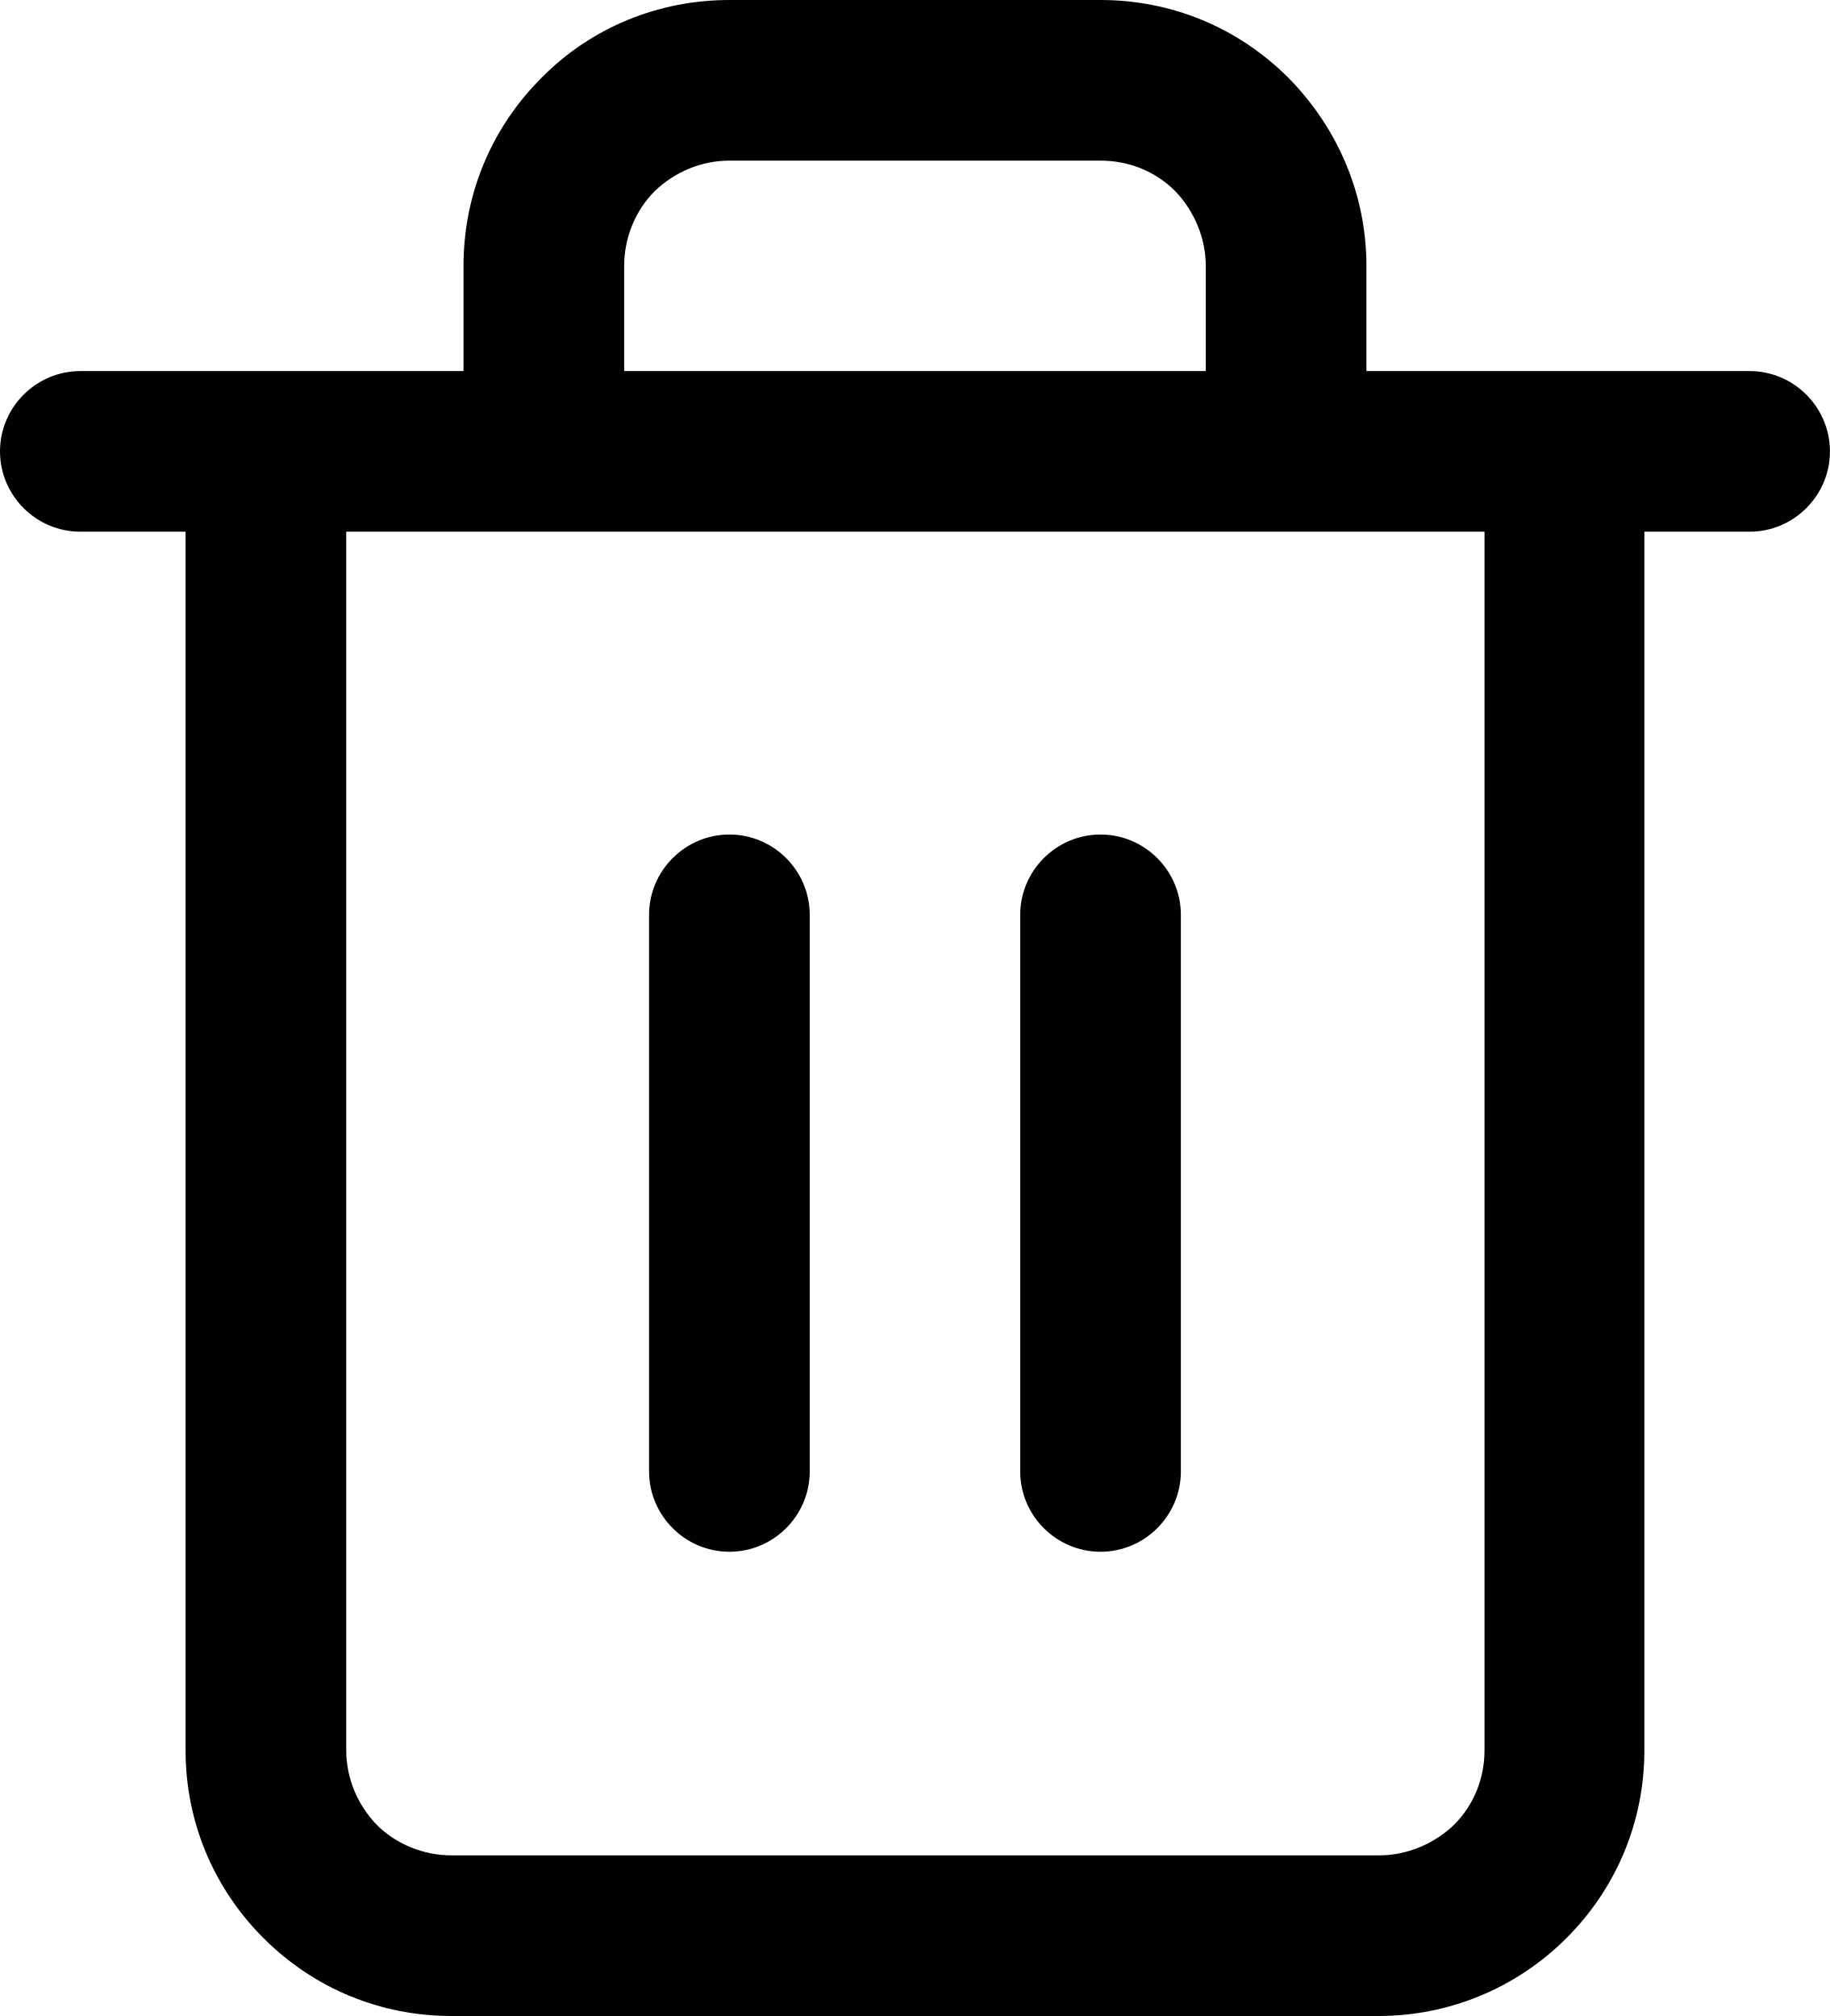
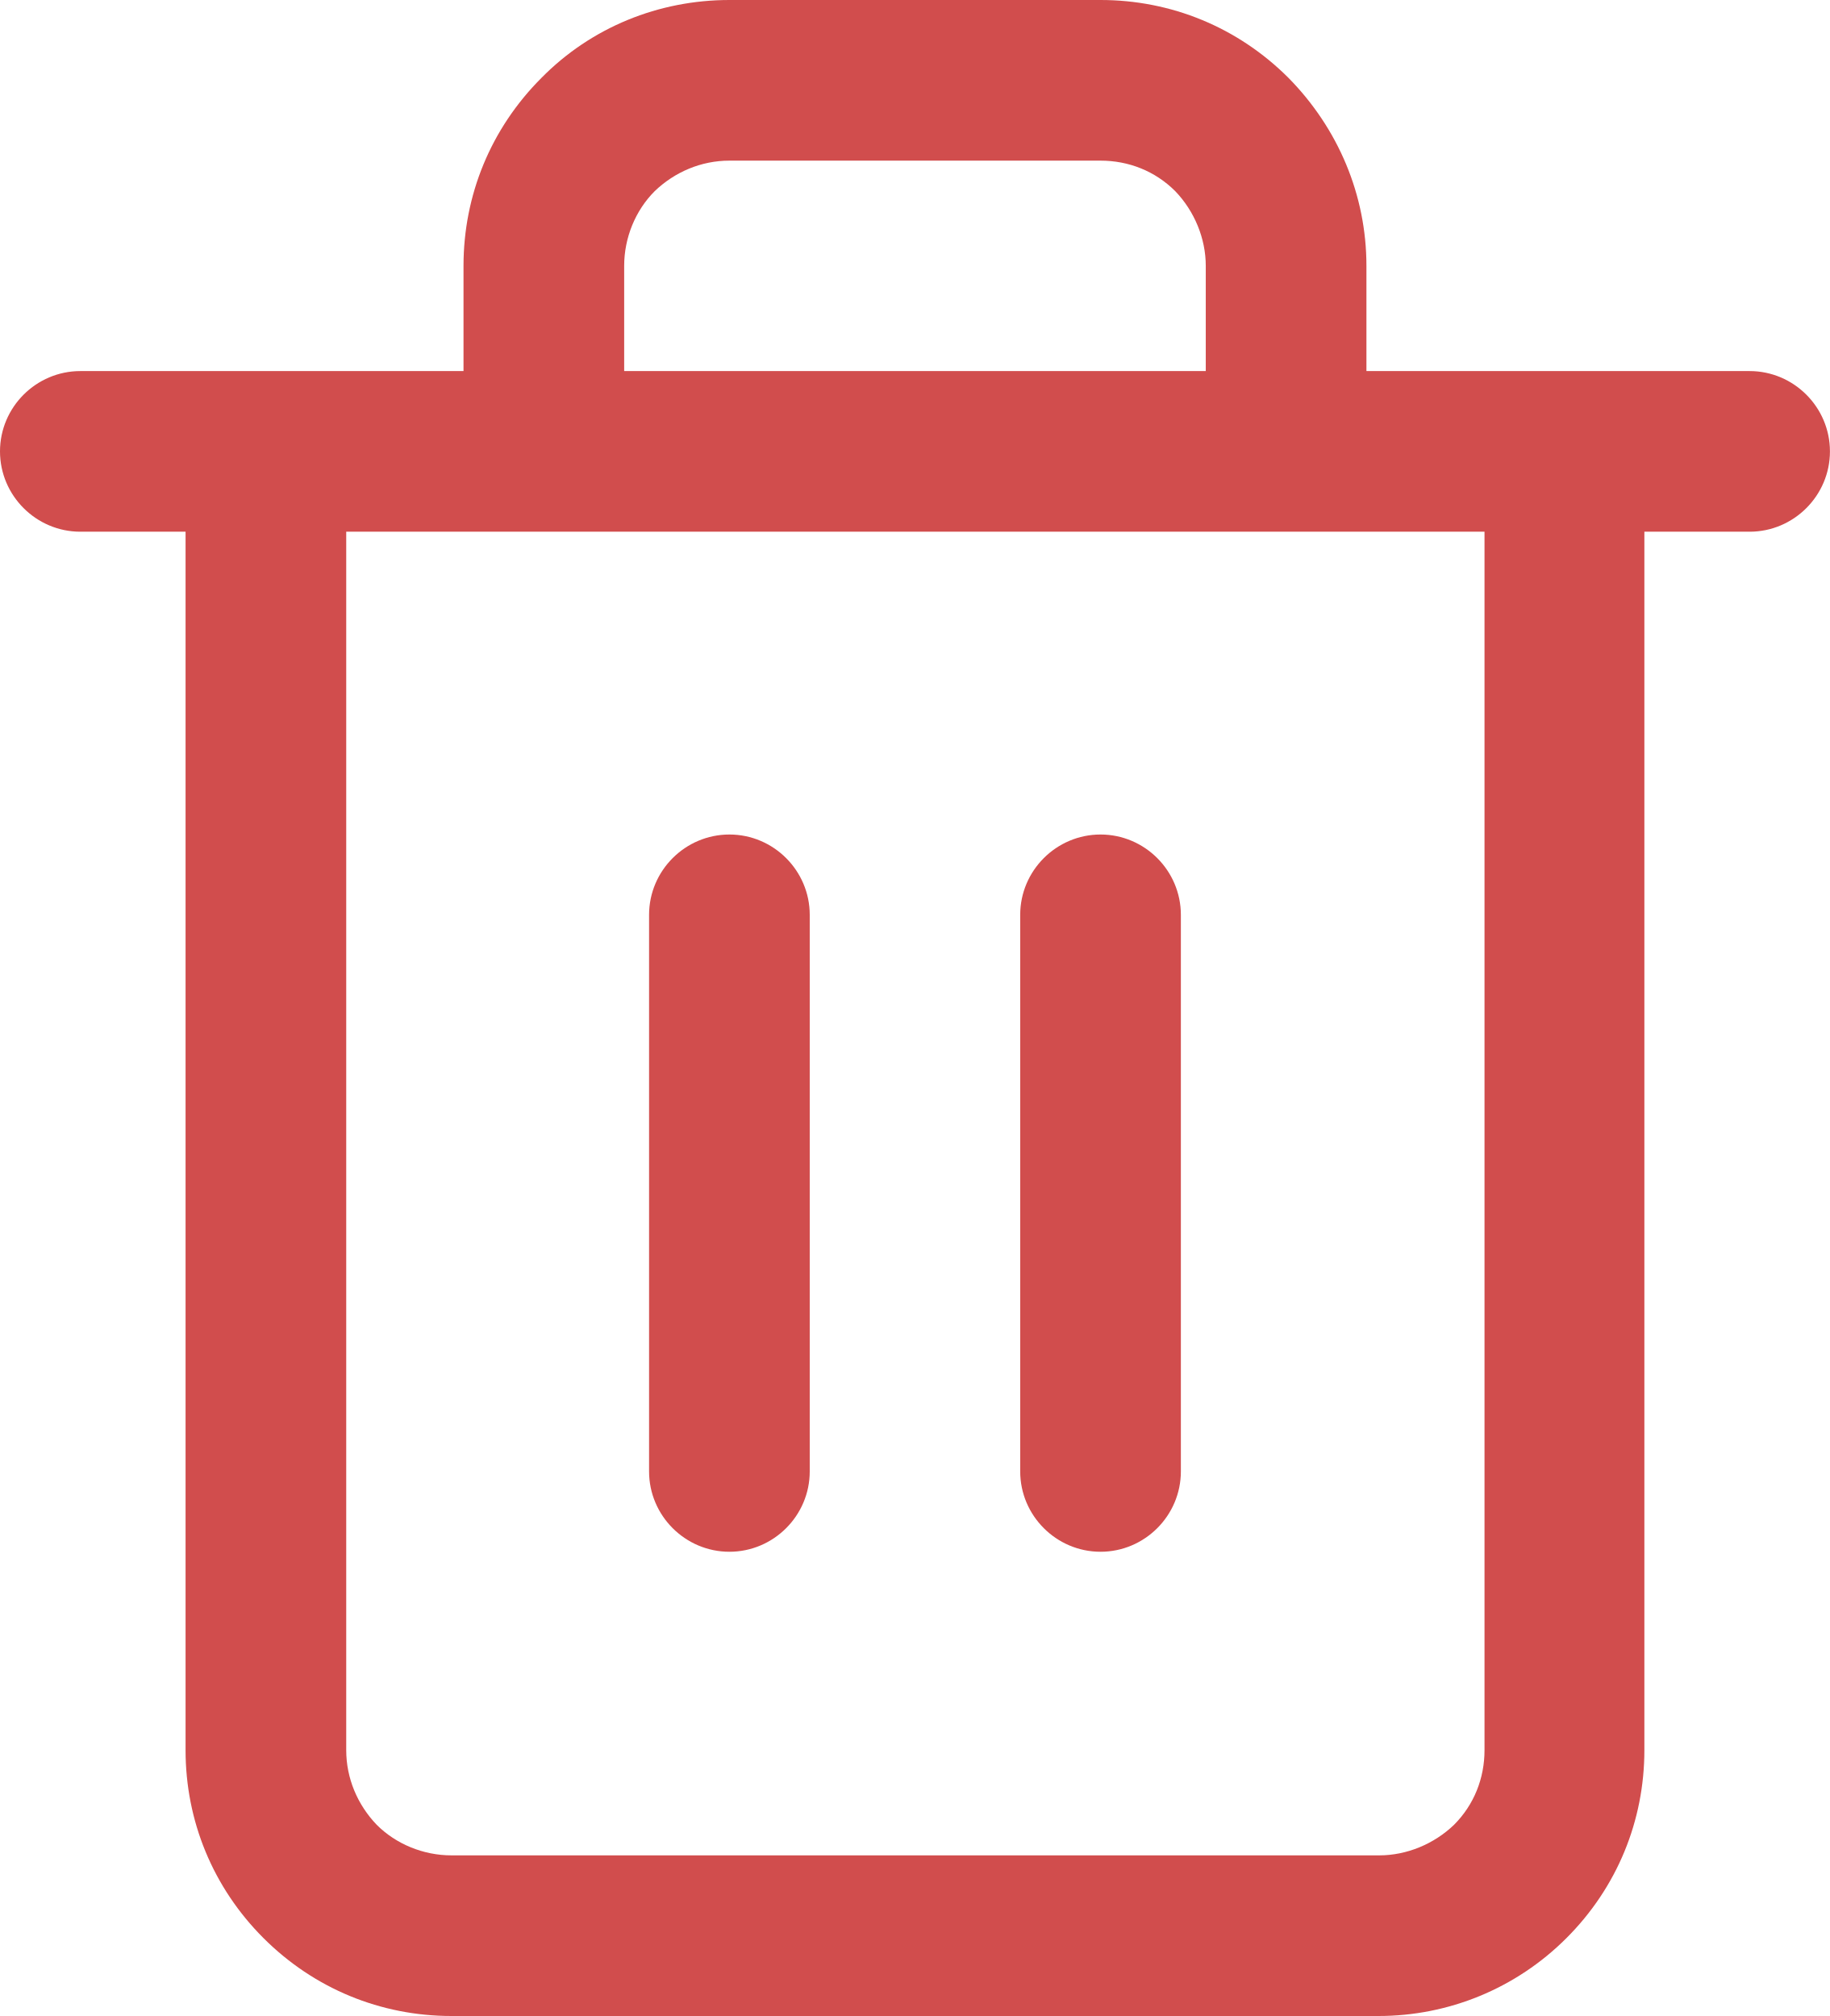
- <svg xmlns="http://www.w3.org/2000/svg" id="Capa_1" data-name="Capa 1" viewBox="0 0 22.78 25.1">
+ <svg xmlns="http://www.w3.org/2000/svg" id="Capa_1" version="1.1" viewBox="0 0 22.78 25.1">
  <defs>
    <style>
-       .cls-1 {
-         fill: #010101;
+       .st0 {
+         fill: #d14d4d;
      }
    </style>
  </defs>
-   <path class="cls-1" d="M17.17,25.1H5.62c-.88,0-1.71-.34-2.34-.97s-.97-1.46-.97-2.34V6.62H1c-.55,0-1-.45-1-1s.45-1,1-1h4.77v-1.31c0-.88.34-1.71.97-2.34.62-.63,1.46-.97,2.34-.97h4.62c.88,0,1.71.34,2.34.97.62.63.97,1.46.97,2.34v1.31h4.77c.55,0,1,.45,1,1s-.45,1-1,1h-1.31v15.17c0,.88-.34,1.71-.97,2.34s-1.47.97-2.34.97ZM4.31,6.62v15.17c0,.35.14.68.38.93.24.24.58.38.93.38h11.55c.34,0,.68-.14.93-.38.25-.25.38-.58.38-.93V6.62H4.31ZM7.77,4.62h7.24v-1.31c0-.34-.14-.68-.38-.93-.25-.25-.58-.38-.93-.38h-4.62c-.35,0-.68.14-.93.38-.24.24-.38.58-.38.93v1.31ZM13.7,19.32c-.55,0-1-.45-1-1v-6.93c0-.55.45-1,1-1s1,.45,1,1v6.93c0,.55-.45,1-1,1ZM9.08,19.32c-.55,0-1-.45-1-1v-6.93c0-.55.45-1,1-1s1,.45,1,1v6.93c0,.55-.45,1-1,1Z" />
+   <path class="st0" d="M17.17,25.1H5.62c-.88,0-1.71-.34-2.34-.97s-.97-1.46-.97-2.34V6.62h-1.31c-.55,0-1-.45-1-1s.45-1,1-1h4.77v-1.31c0-.88.34-1.71.97-2.34C7.36.34,8.2,0,9.08,0h4.62C14.58,0,15.41.34,16.04.97c.62.63.97,1.46.97,2.34v1.31h4.77c.55,0,1,.45,1,1s-.45,1-1,1h-1.31v15.17c0,.88-.34,1.71-.97,2.34s-1.47.97-2.34.97h.01ZM4.31,6.62v15.17c0,.35.14.68.38.93.24.24.58.38.93.38h11.55c.34,0,.68-.14.93-.38.25-.25.38-.58.38-.93V6.62H4.31ZM7.77,4.62h7.24v-1.31c0-.34-.14-.68-.38-.93-.25-.25-.58-.38-.93-.38h-4.62c-.35,0-.68.14-.93.38-.24.24-.38.58-.38.93,0,0,0,1.31,0,1.31ZM13.7,19.32c-.55,0-1-.45-1-1v-6.93c0-.55.45-1,1-1s1,.45,1,1v6.93c0,.55-.45,1-1,1ZM9.08,19.32c-.55,0-1-.45-1-1v-6.93c0-.55.45-1,1-1s1,.45,1,1v6.93c0,.55-.45,1-1,1Z" />
</svg>
